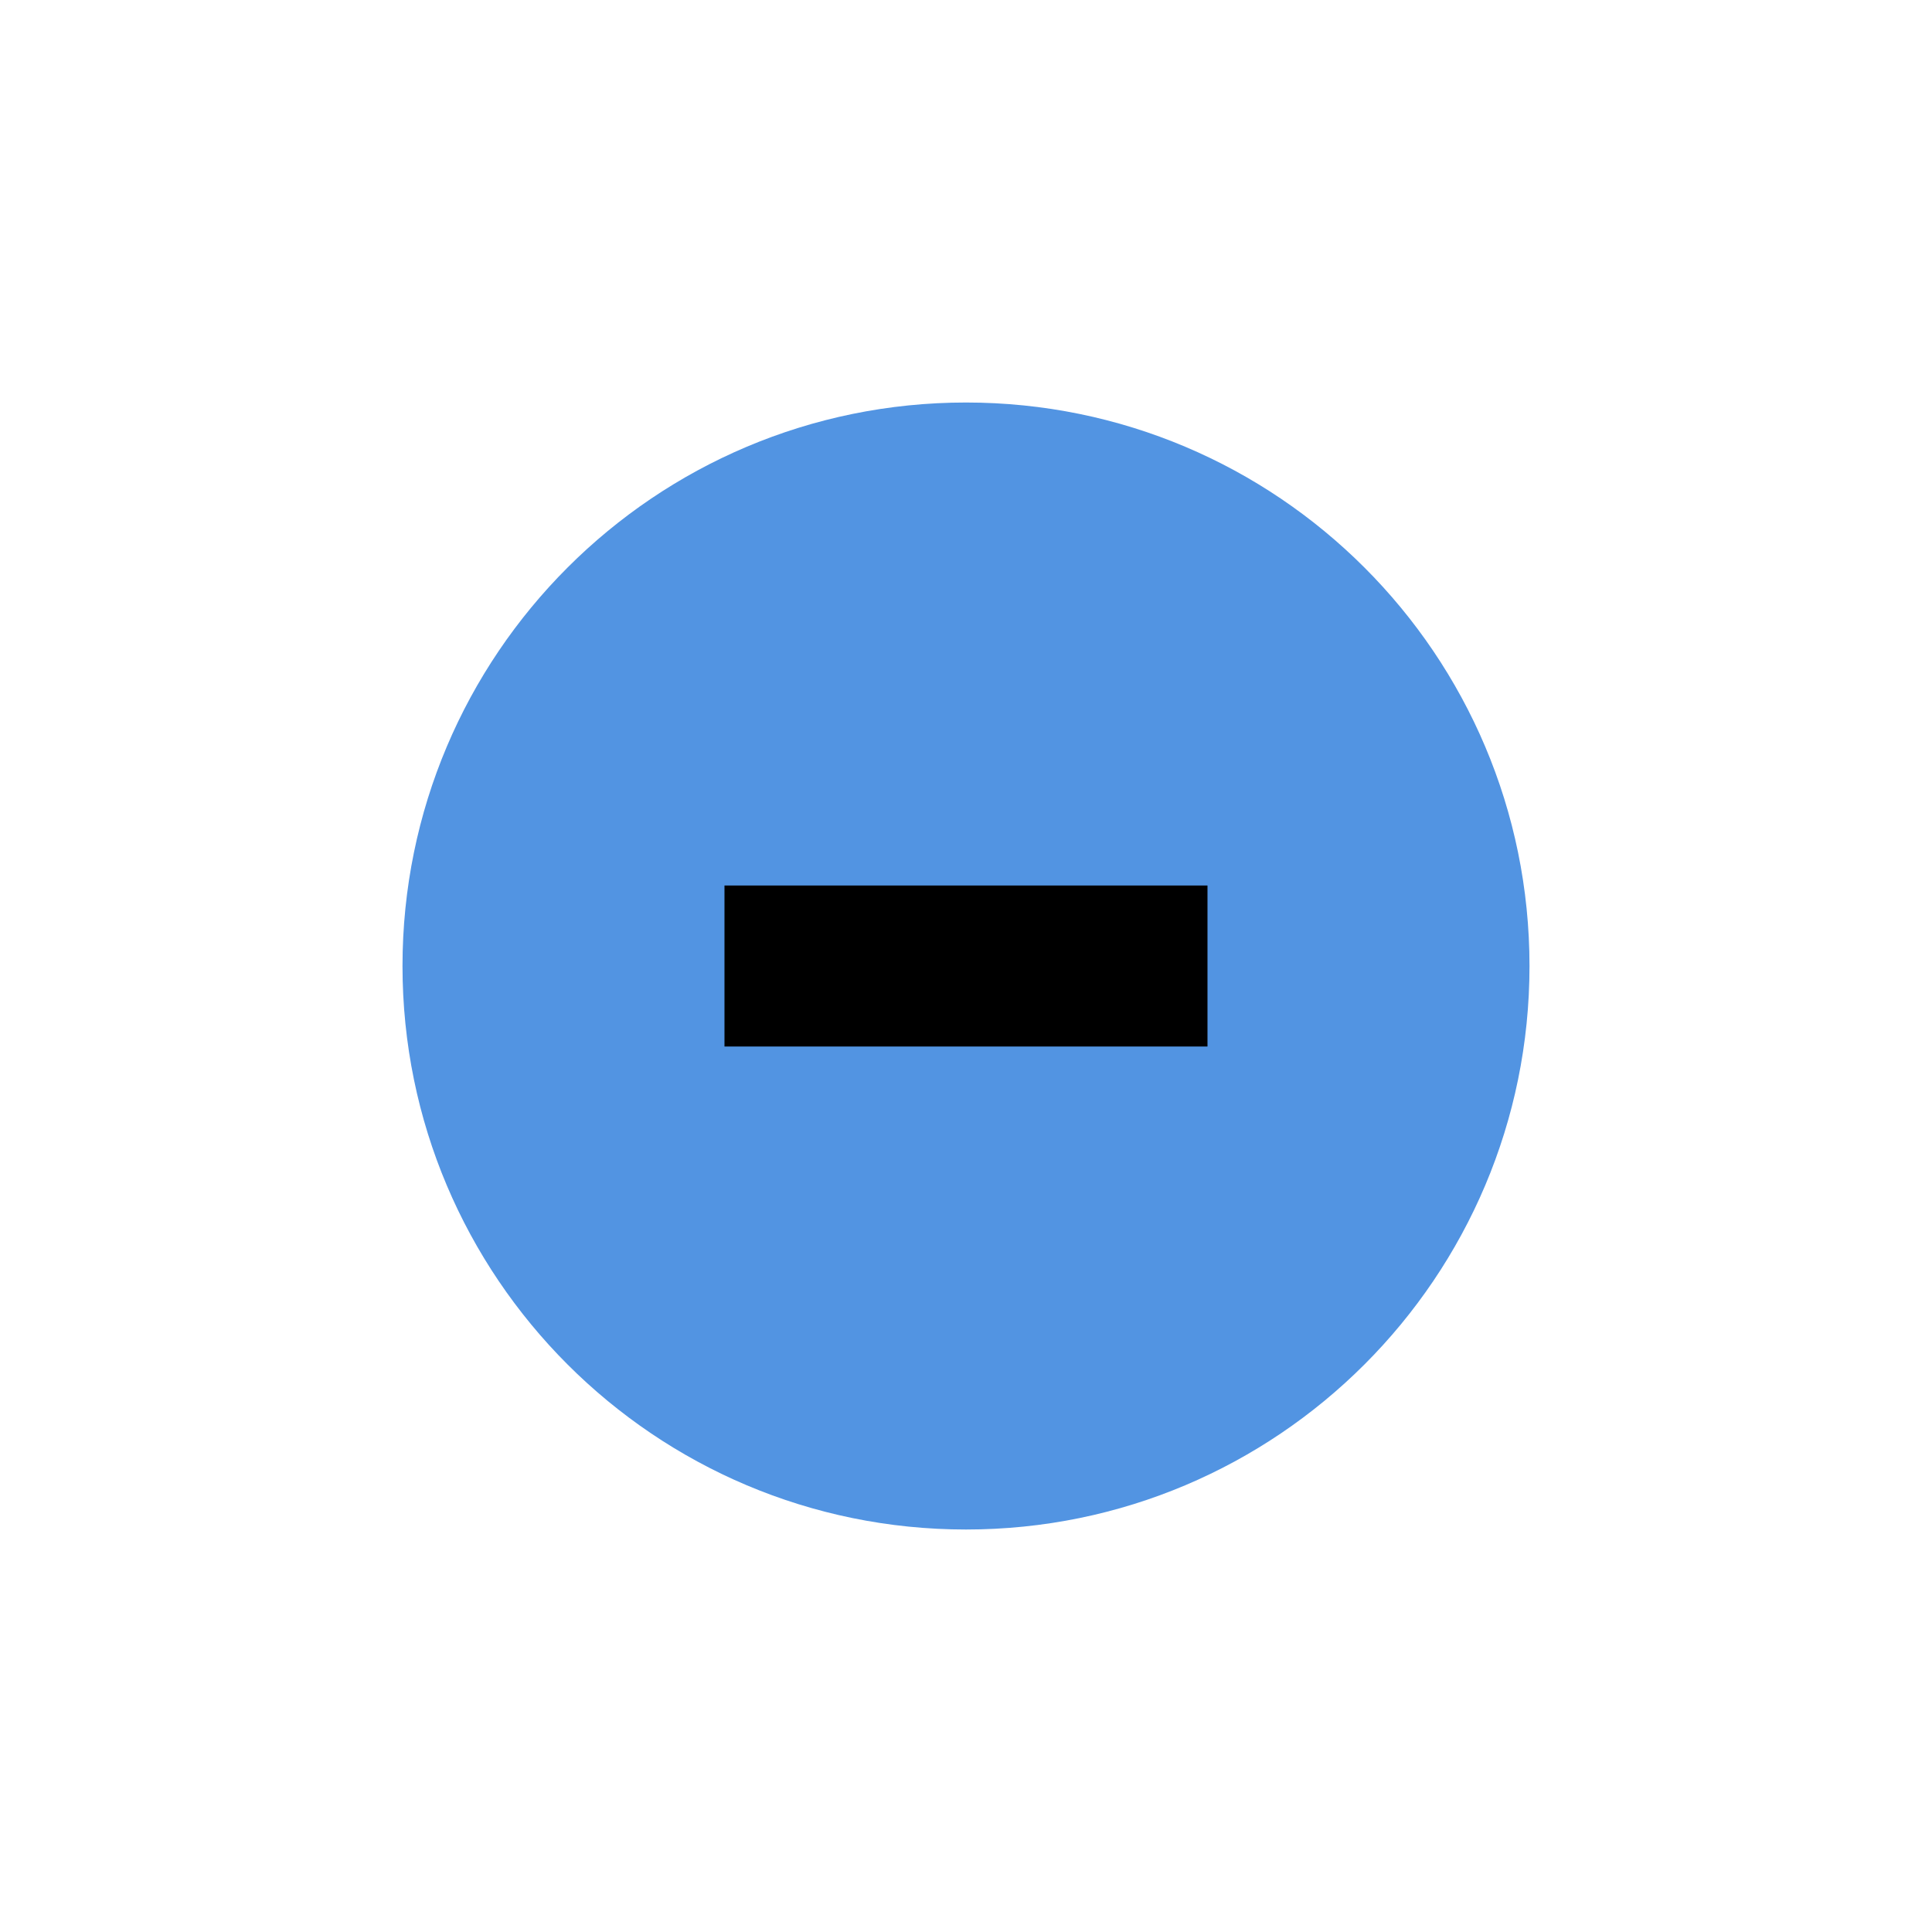
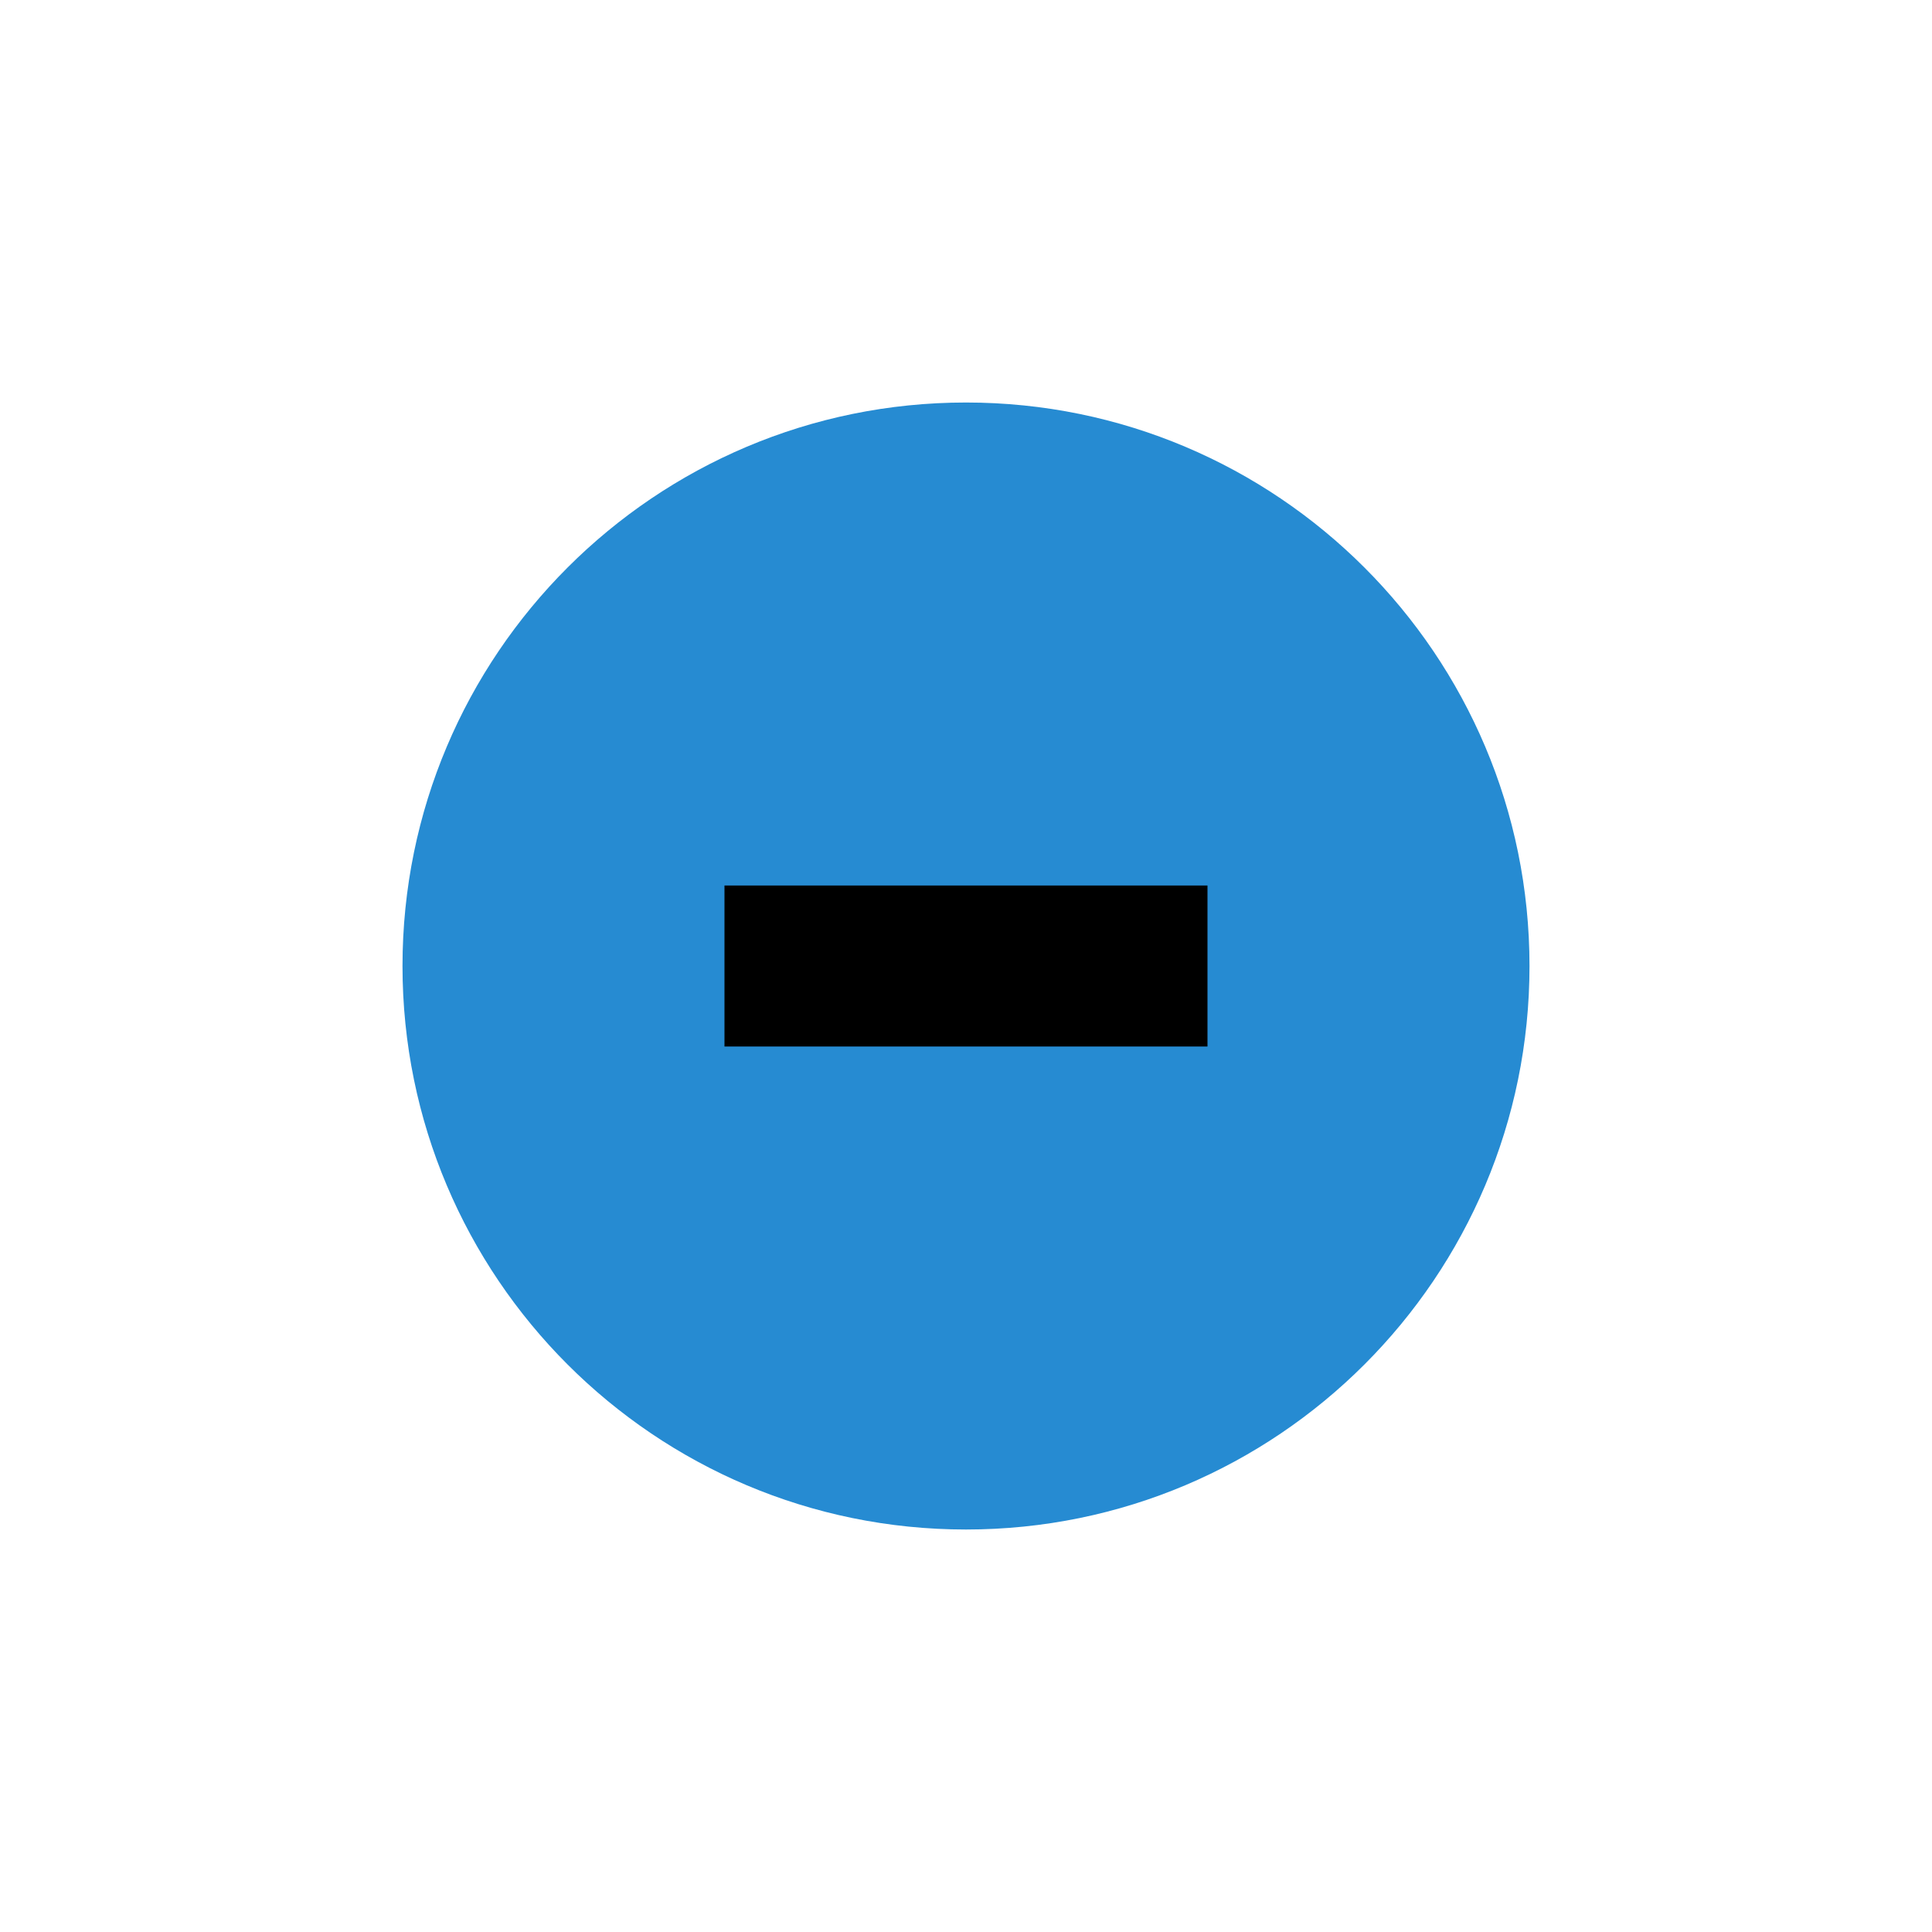
<svg xmlns="http://www.w3.org/2000/svg" xmlns:ns1="http://www.openswatchbook.org/uri/2009/osb" xmlns:xlink="http://www.w3.org/1999/xlink" width="24" height="24" id="svg4306" version="1.1" style="enable-background:new">
  <defs id="defs4308">
    <linearGradient id="selected_fg_color" ns1:paint="solid">
-       <stop style="stop-color:#ffffffgit;stop-opacity:1;" offset="0" id="stop4172" />
+       <stop style="stop-color:#fdf6e3git;stop-opacity:1;" offset="0" id="stop4172" />
    </linearGradient>
    <linearGradient id="selected_bg_color" ns1:paint="solid">
-       <stop style="stop-color:#5294e2;stop-opacity:1;" offset="0" id="stop4169" />
+       <stop style="stop-color:#268bd2;stop-opacity:1;" offset="0" id="stop4169" />
    </linearGradient>
    <linearGradient id="linearGradient3770">
      <stop style="stop-color:#000000;stop-opacity:0.628;" offset="0" id="stop3772" />
      <stop style="stop-color:#000000;stop-opacity:0.498;" offset="1" id="stop3774" />
    </linearGradient>
    <linearGradient id="linearGradient4882">
-       <stop style="stop-color:#ffffff;stop-opacity:1;" offset="0" id="stop4884" />
-       <stop style="stop-color:#ffffff;stop-opacity:0;" offset="1" id="stop4886" />
+       <stop style="stop-color:#fdf6e3;stop-opacity:1;" offset="0" id="stop4884" />
+       <stop style="stop-color:#fdf6e3;stop-opacity:0;" offset="1" id="stop4886" />
    </linearGradient>
    <linearGradient id="linearGradient3784-6">
-       <stop style="stop-color:#ffffff;stop-opacity:0.216;" offset="0" id="stop3786-4" />
-       <stop style="stop-color:#ffffff;stop-opacity:0;" offset="1" id="stop3788-6" />
+       <stop style="stop-color:#fdf6e3;stop-opacity:0.216;" offset="0" id="stop3786-4" />
+       <stop style="stop-color:#fdf6e3;stop-opacity:0;" offset="1" id="stop3788-6" />
    </linearGradient>
    <linearGradient id="linearGradient4892">
      <stop id="stop4894" offset="0" style="stop-color:#2f3a42;stop-opacity:1;" />
      <stop id="stop4896" offset="1" style="stop-color:#1d242a;stop-opacity:1;" />
    </linearGradient>
    <linearGradient id="linearGradient4882-4">
      <stop id="stop4884-9" offset="0" style="stop-color:#728495;stop-opacity:1;" />
      <stop id="stop4886-9" offset="1" style="stop-color:#617c95;stop-opacity:0;" />
    </linearGradient>
    <linearGradient xlink:href="#selected_bg_color" id="linearGradient4171" x1="1376" y1="248" x2="1376" y2="262" gradientUnits="userSpaceOnUse" />
    <linearGradient xlink:href="#selected_fg_color" id="linearGradient4174" x1="89" y1="974" x2="89" y2="976" gradientUnits="userSpaceOnUse" />
  </defs>
  <g id="layer1" transform="translate(0,-1028.362)">
    <g style="display:inline" id="titlebutton-min-active-dark" transform="translate(-379,1218)">
      <g id="g4909-1-2-0" style="display:inline;opacity:1" transform="translate(-882,-432.6378)">
        <g transform="translate(-161,0)" style="display:inline;opacity:1" id="g4490-3-6-1-4-1-6">
          <g id="g4092-0-7-2-0-0-94-2" style="display:inline" transform="translate(58,0)">
            <circle r="7" cy="255" cx="1376" style="fill:url(#linearGradient4171);fill-opacity:1;stroke:none;stroke-width:0;stroke-linecap:butt;stroke-linejoin:miter;stroke-miterlimit:4;stroke-dasharray:none;stroke-dashoffset:0;stroke-opacity:1" id="path4068-7-3-0-3-6-8-3" />
          </g>
        </g>
        <g style="display:inline;opacity:1;fill:#c0e3ff;fill-opacity:1" id="g4834-9-3-8-5" transform="translate(1265,247)">
          <g transform="translate(-81.0002,-967)" style="display:inline;fill:#c0e3ff;fill-opacity:1" id="layer9-3-9-1-0-4" />
          <g transform="translate(-81.0002,-967)" id="layer10-4-0-5-8-5" style="fill:#c0e3ff;fill-opacity:1" />
          <g transform="translate(-81.0002,-967)" id="layer11-2-5-2-6-8" style="fill:#c0e3ff;fill-opacity:1" />
          <g transform="translate(-81.0002,-967)" id="layer13-5-7-4-2-5" style="fill:#c0e3ff;fill-opacity:1" />
          <g transform="translate(-81.0002,-967)" id="layer14-6-2-3-2-9" style="fill:#c0e3ff;fill-opacity:1" />
          <g transform="translate(-81.0002,-967)" style="display:inline;fill:#c0e3ff;fill-opacity:1" id="layer15-52-0-6-6-6" />
          <g transform="translate(-81.0002,-967)" style="display:inline;fill:#c0e3ff;fill-opacity:1" id="g71291-3-4-6-0-6" />
          <g transform="translate(-81.0002,-967)" style="display:inline;fill:#c0e3ff;fill-opacity:1" id="g4953-8-6-8-7-4" />
          <g transform="translate(-81.0002,-967)" style="display:inline;fill:#c0e3ff;fill-opacity:1" id="layer12-45-3-7-96-7">
            <path style="color:#000000;font-style:normal;font-variant:normal;font-weight:normal;font-stretch:normal;font-size:medium;line-height:normal;font-family:Sans;-inkscape-font-specification:Sans;text-indent:0;text-align:start;text-decoration:none;text-decoration-line:none;letter-spacing:normal;word-spacing:normal;text-transform:none;direction:ltr;block-progression:tb;writing-mode:lr-tb;baseline-shift:baseline;text-anchor:start;display:inline;overflow:visible;visibility:visible;fill:url(#linearGradient4174);fill-opacity:1;stroke:none;stroke-width:2;marker:none;enable-background:accumulate" id="rect9057-3-5-1-1" d="m 86,974 0,2 6,0 0,-2 z" />
          </g>
        </g>
      </g>
      <rect style="display:inline;opacity:1;fill:none;fill-opacity:1;stroke:none;stroke-width:1;stroke-linecap:butt;stroke-linejoin:miter;stroke-miterlimit:4;stroke-dasharray:none;stroke-dashoffset:0;stroke-opacity:0" id="rect17883-79-9-2-2" width="16" height="16" x="383" y="-185.638" />
    </g>
  </g>
</svg>
